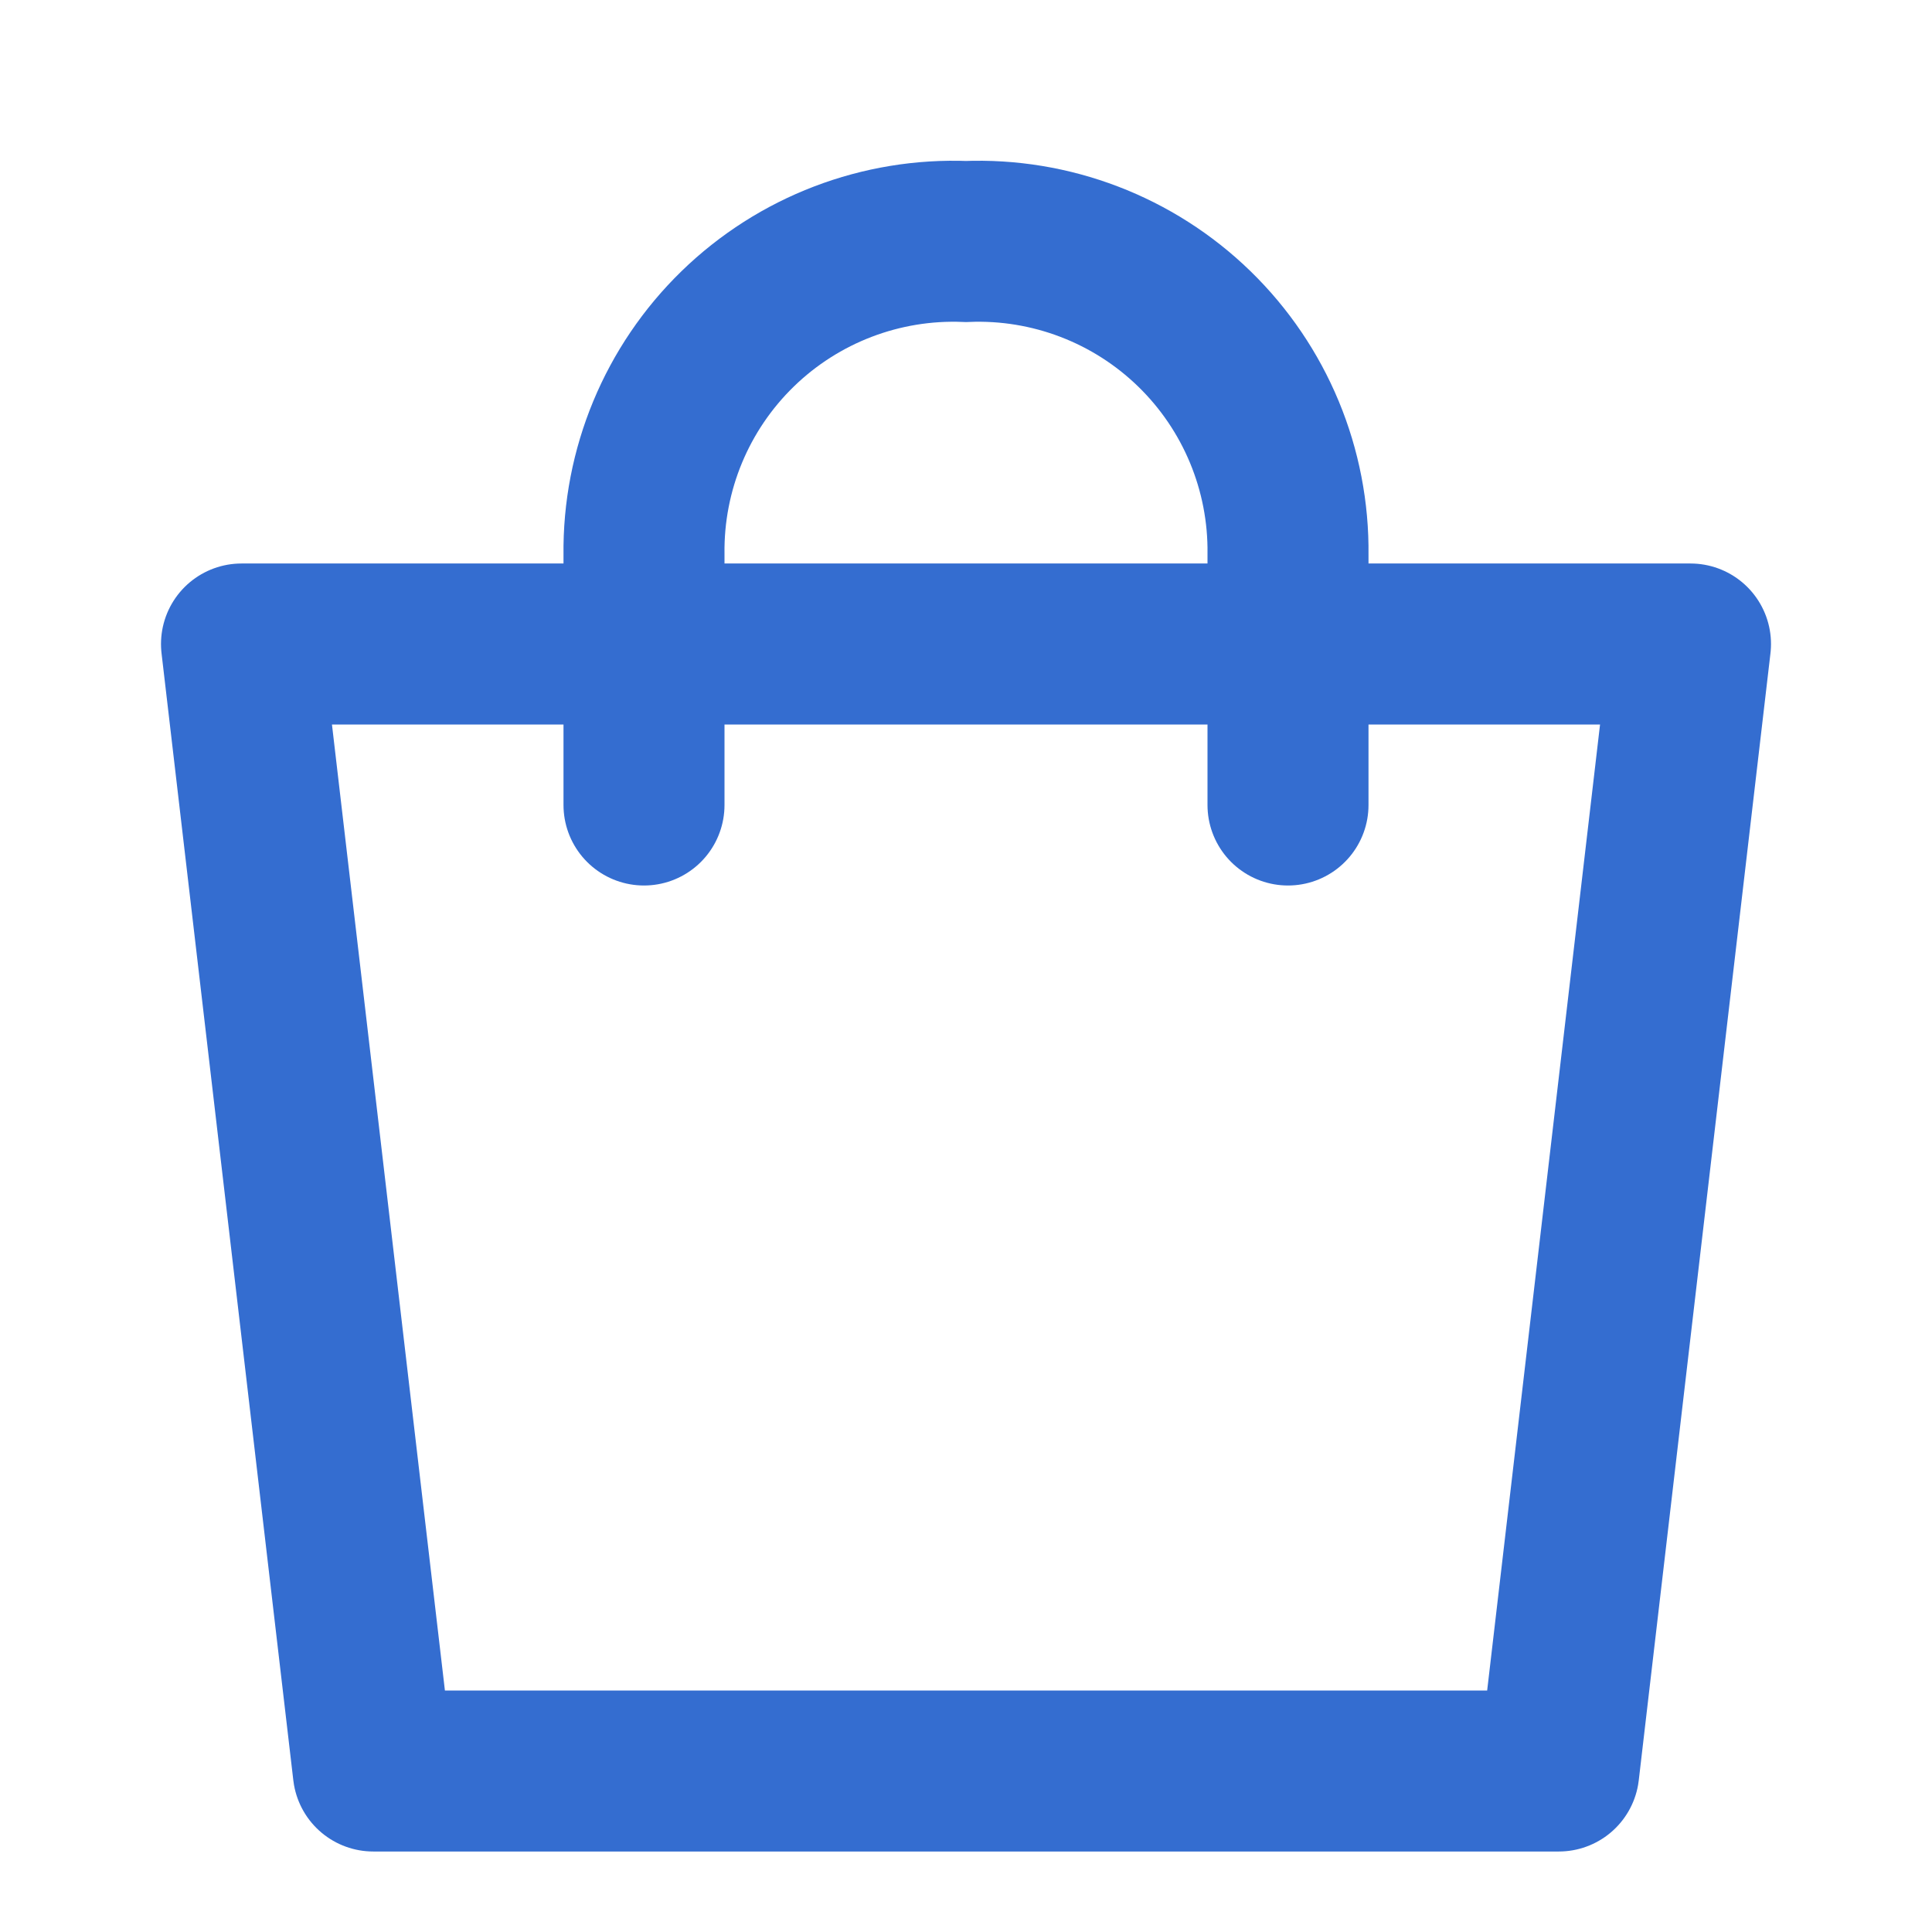
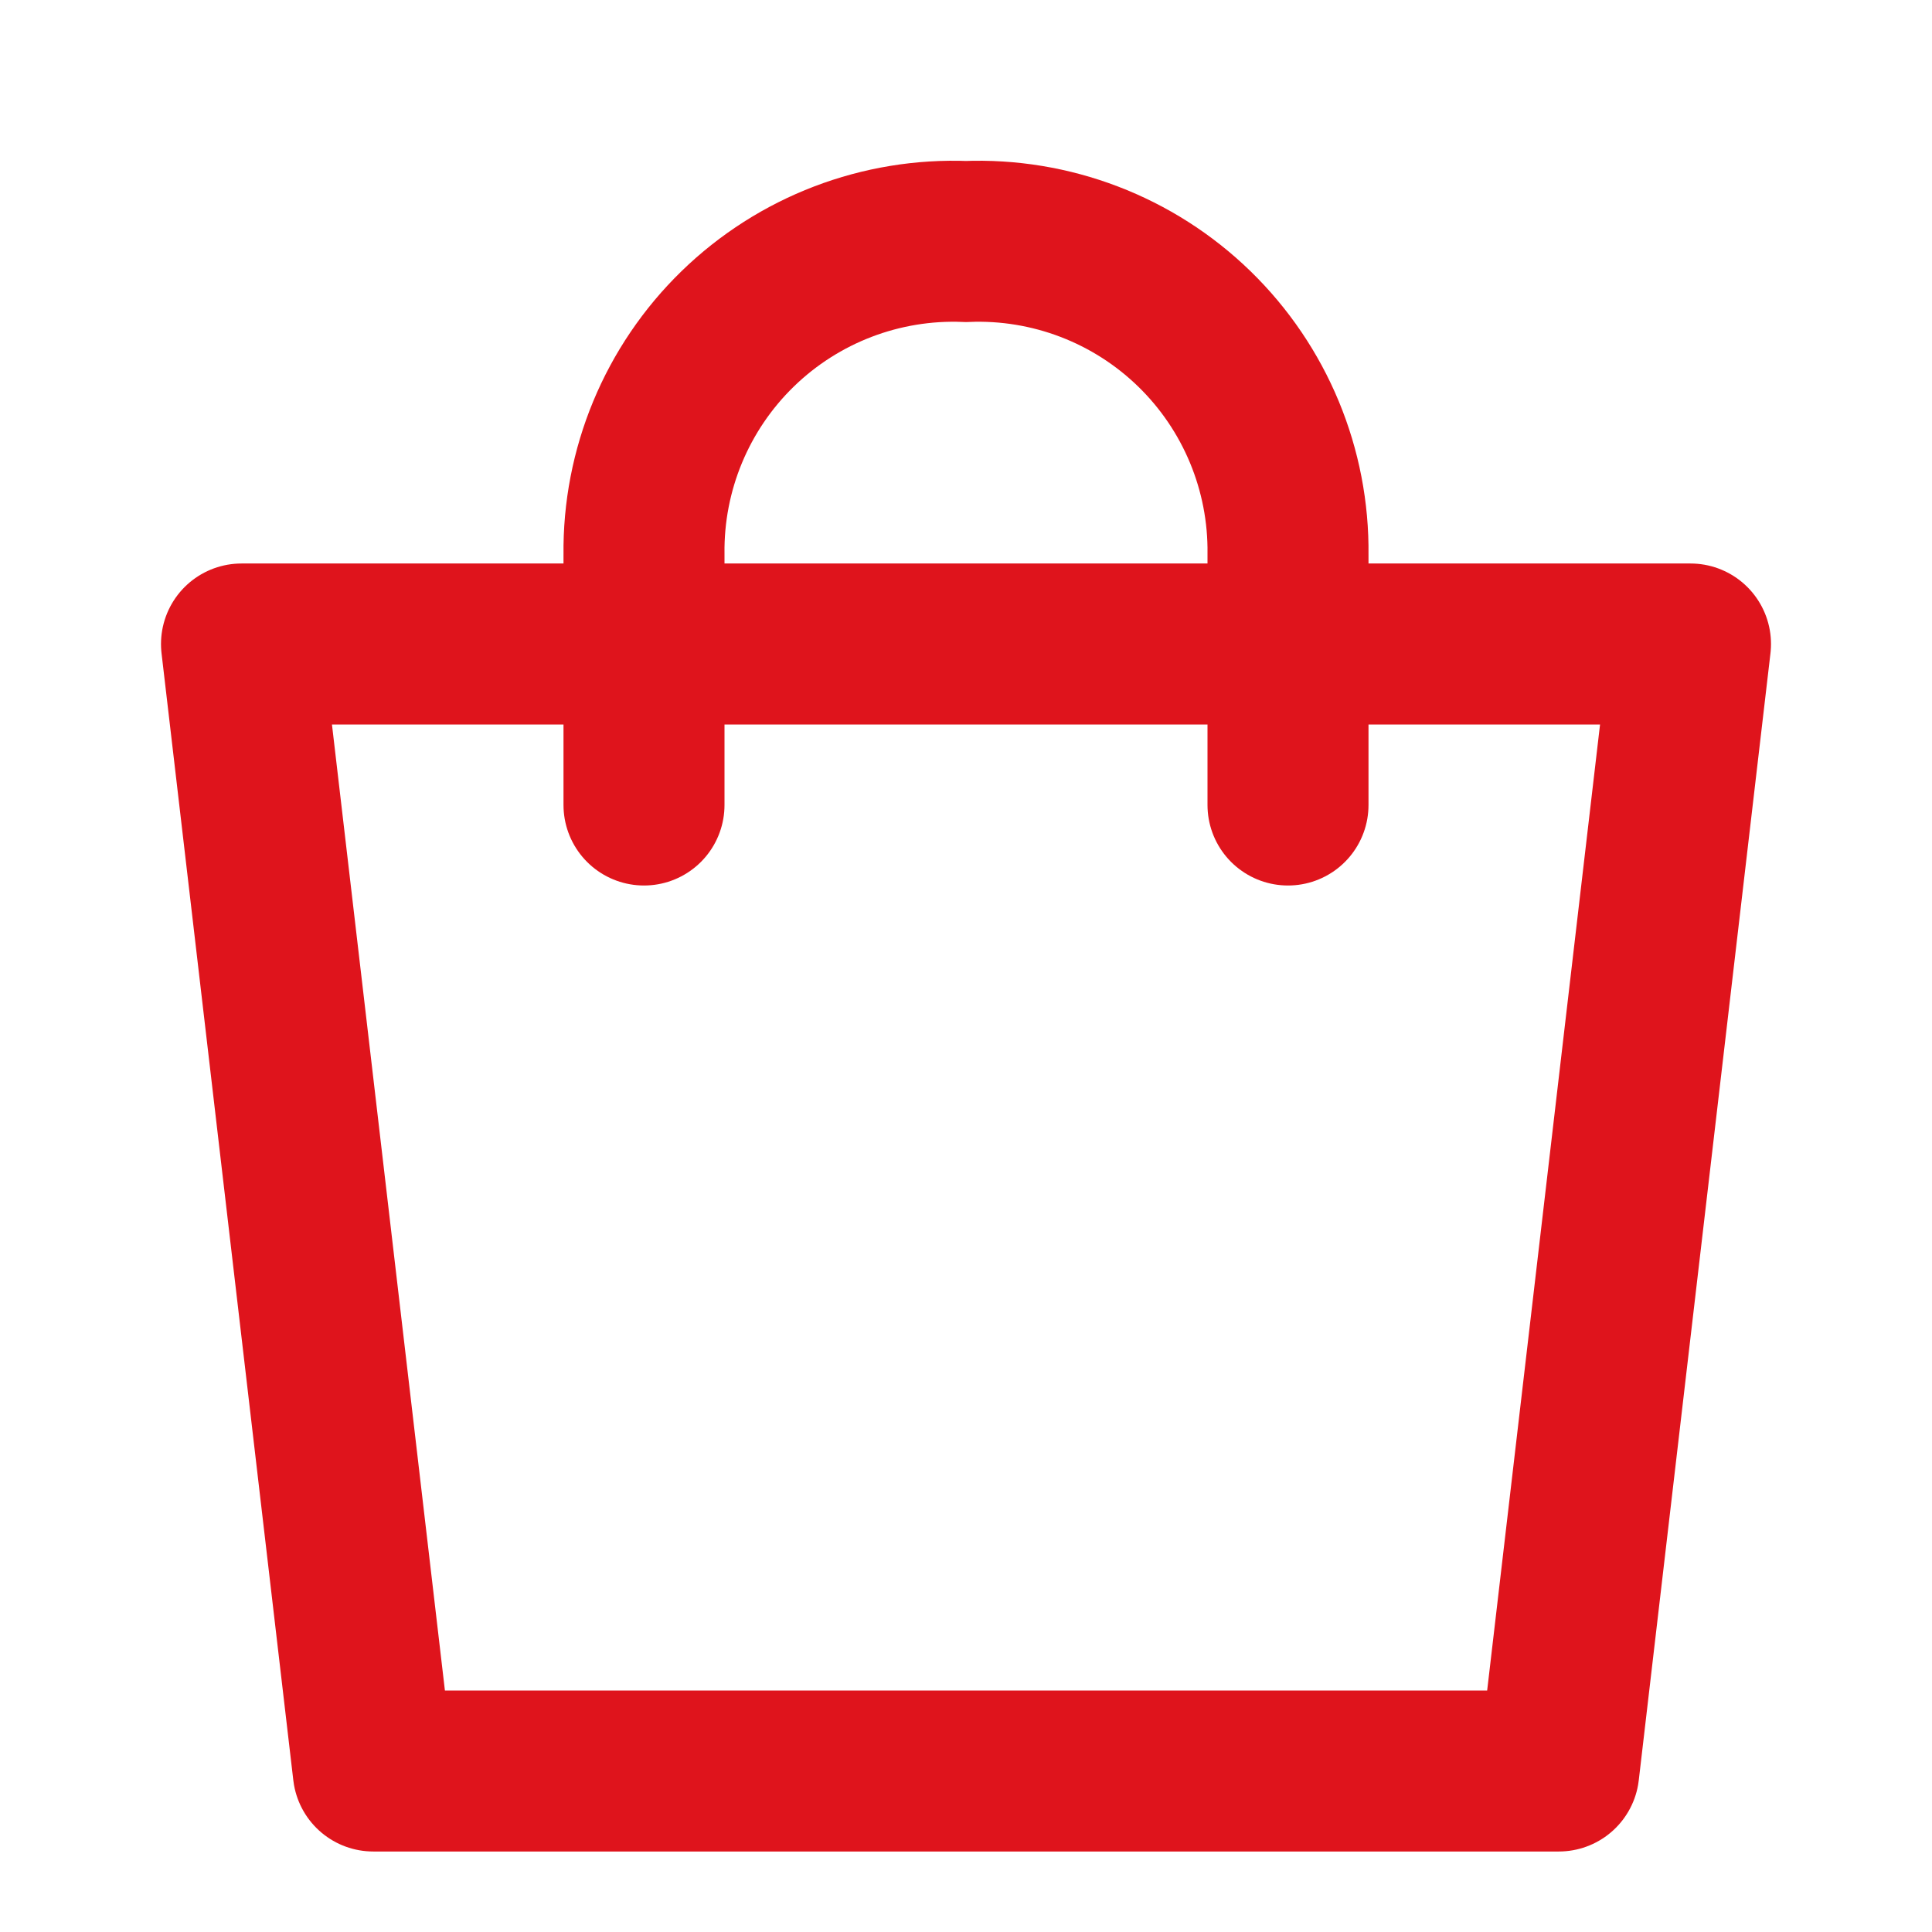
- <svg xmlns="http://www.w3.org/2000/svg" id="ic_mo_cart" width="24" height="24" viewBox="0 0 24 24">
-   <rect id="area" width="24" height="24" fill="none" />
-   <g id="icon" transform="translate(-4 -6)">
-     <path id="_00" data-name="00" d="M1017,177h18l-1.636,14h-14.727Z" transform="translate(-1010 -163)" fill="none" stroke="#346dd0" stroke-linecap="round" stroke-linejoin="round" stroke-width="2" />
-     <path id="_00-2" data-name="00" d="M13,14V10.889A3.844,3.844,0,0,1,17,7a3.844,3.844,0,0,1,4,3.889V14" transform="translate(-1 2)" fill="none" stroke="#346dd0" stroke-linecap="round" stroke-width="2" />
+ <svg xmlns="http://www.w3.org/2000/svg" width="24" height="24" viewBox="0 0 24 24">
+   <g id="장바구니_on" transform="translate(-1450 -60)">
+     <g id="ic_mo_cart" transform="translate(1450 60)">
+       <rect id="area" width="24" height="24" fill="none" />
+       <g id="icon" transform="translate(-4 -6)">
+         <path id="_00" data-name="00" d="M1017,177h18l-1.636,14h-14.727Z" transform="translate(-1010 -163)" fill="none" stroke="#df141c" stroke-linecap="round" stroke-linejoin="round" stroke-width="2" />
+         <path id="_00-2" data-name="00" d="M13,14V10.889A3.844,3.844,0,0,1,17,7a3.844,3.844,0,0,1,4,3.889V14" transform="translate(-1 2)" fill="none" stroke="#df141c" stroke-linecap="round" stroke-width="2" />
+       </g>
+     </g>
  </g>
</svg>
